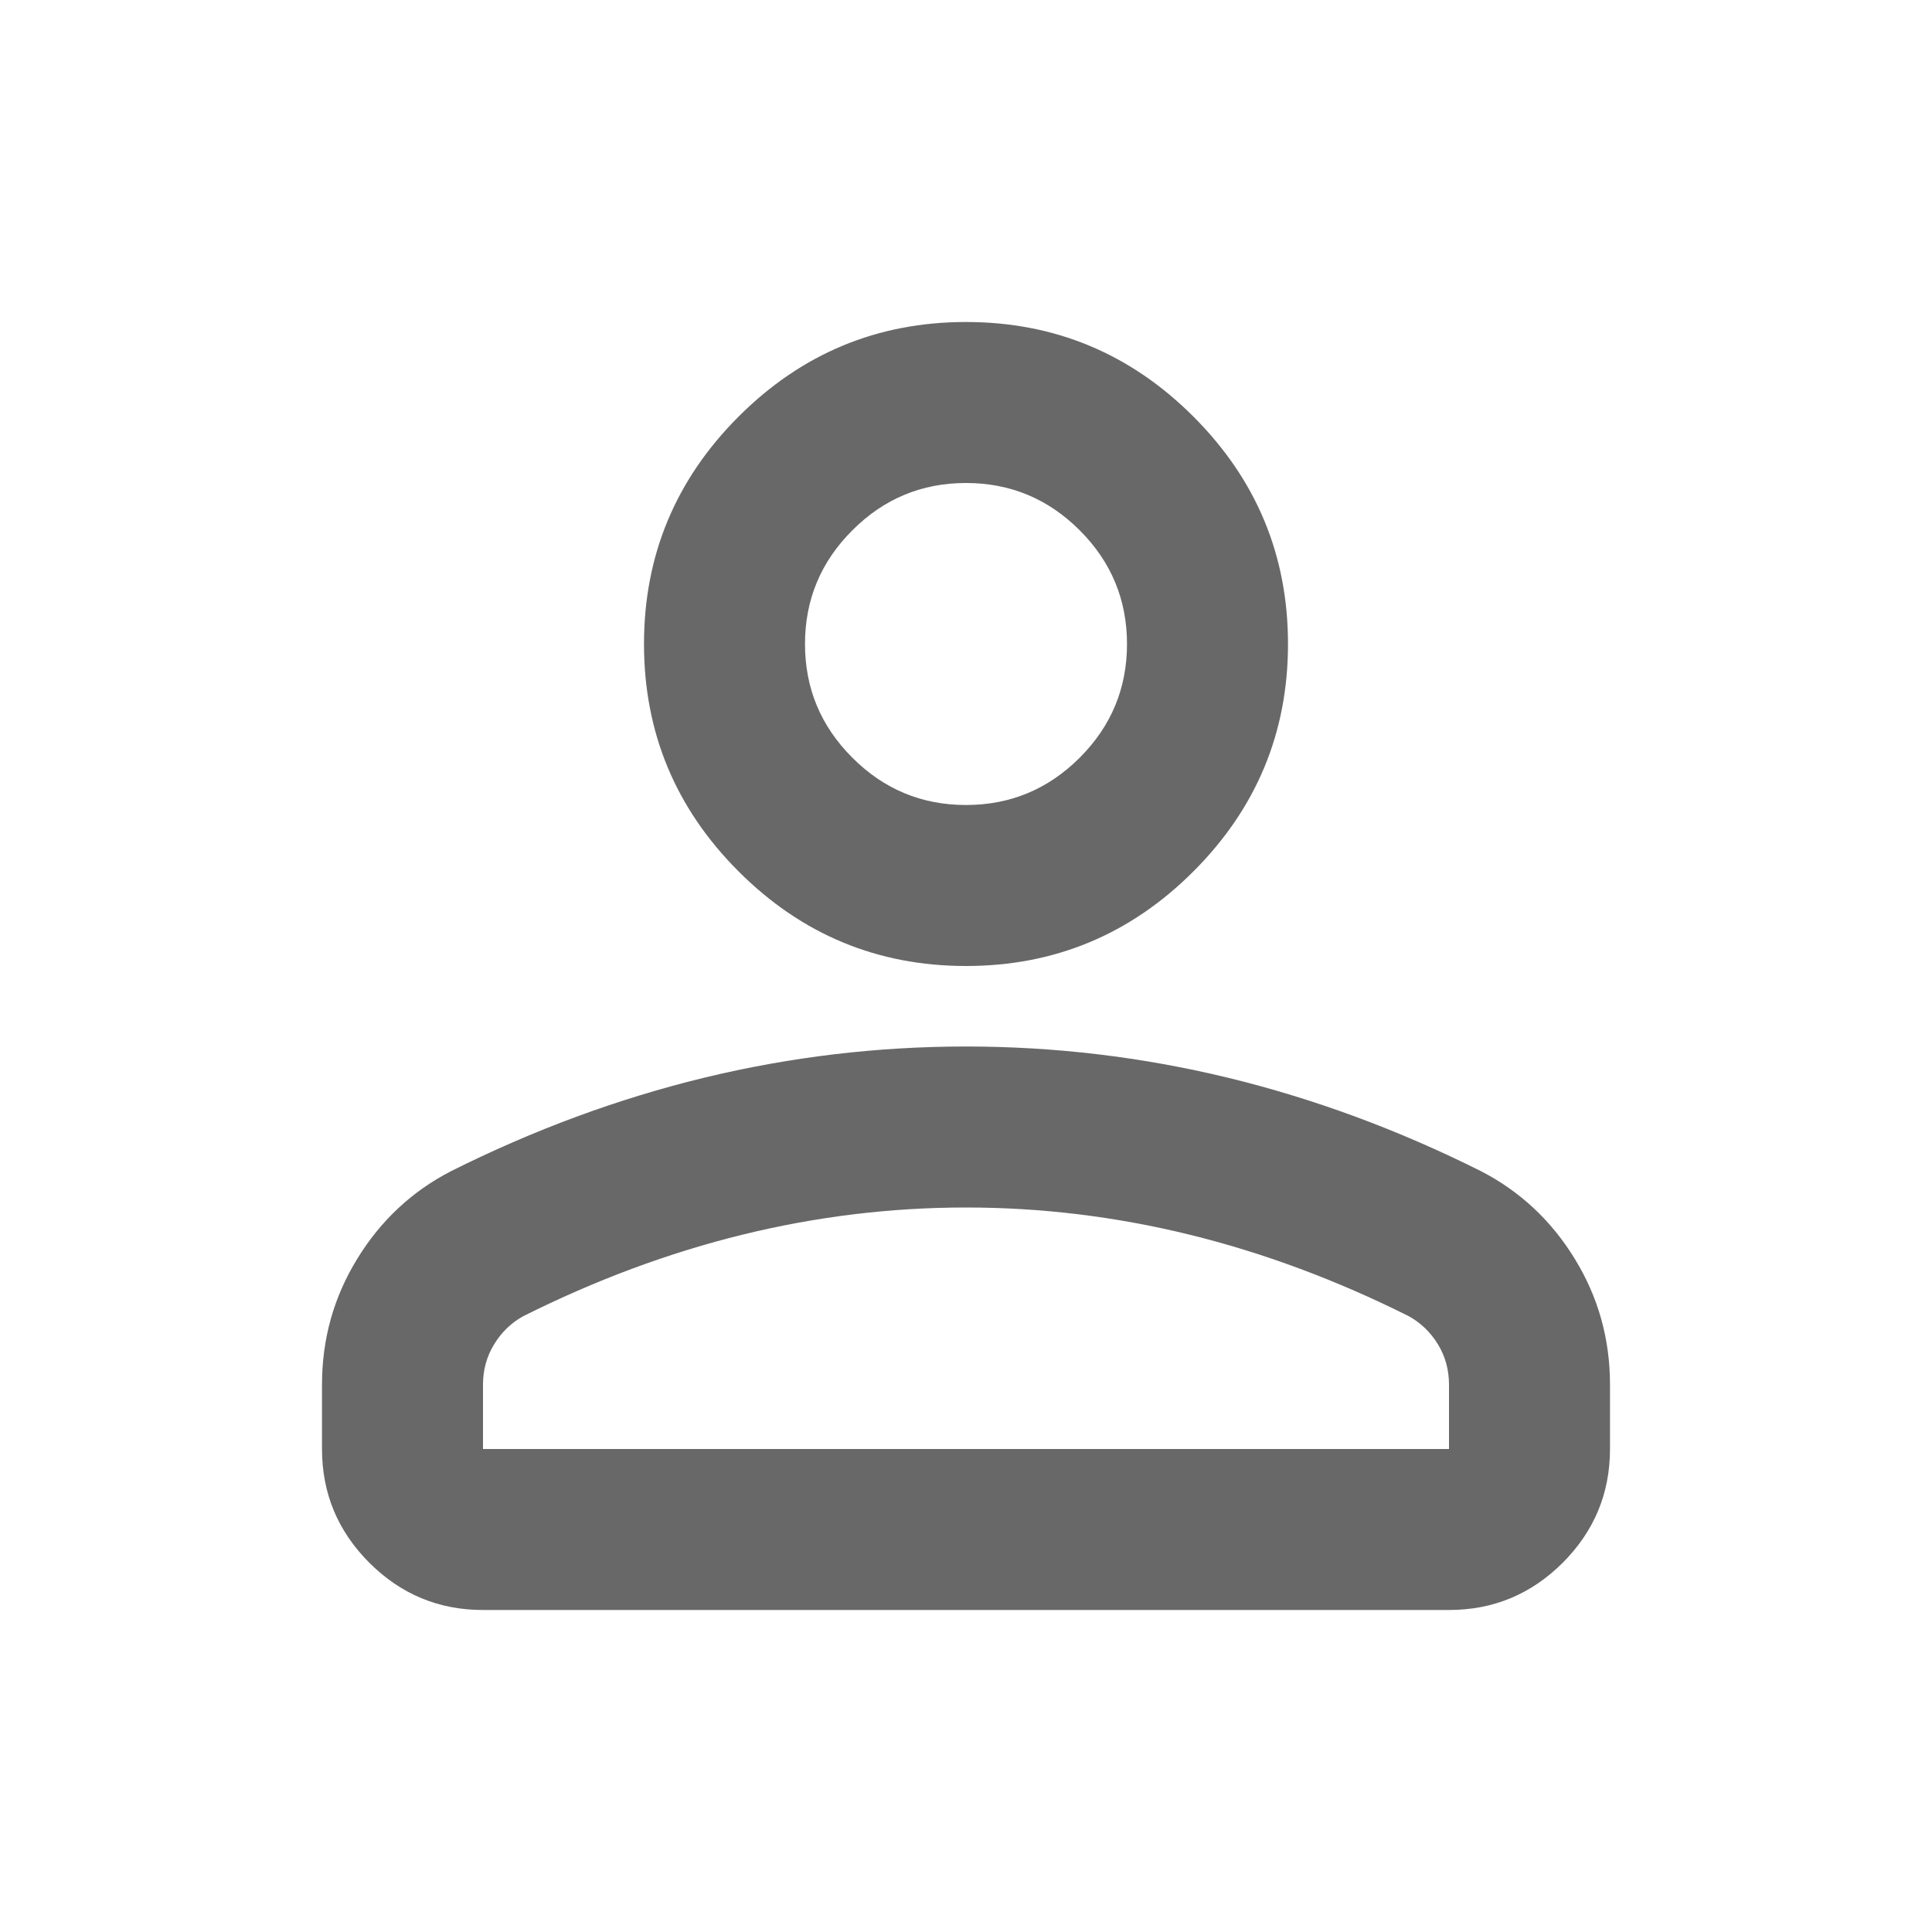
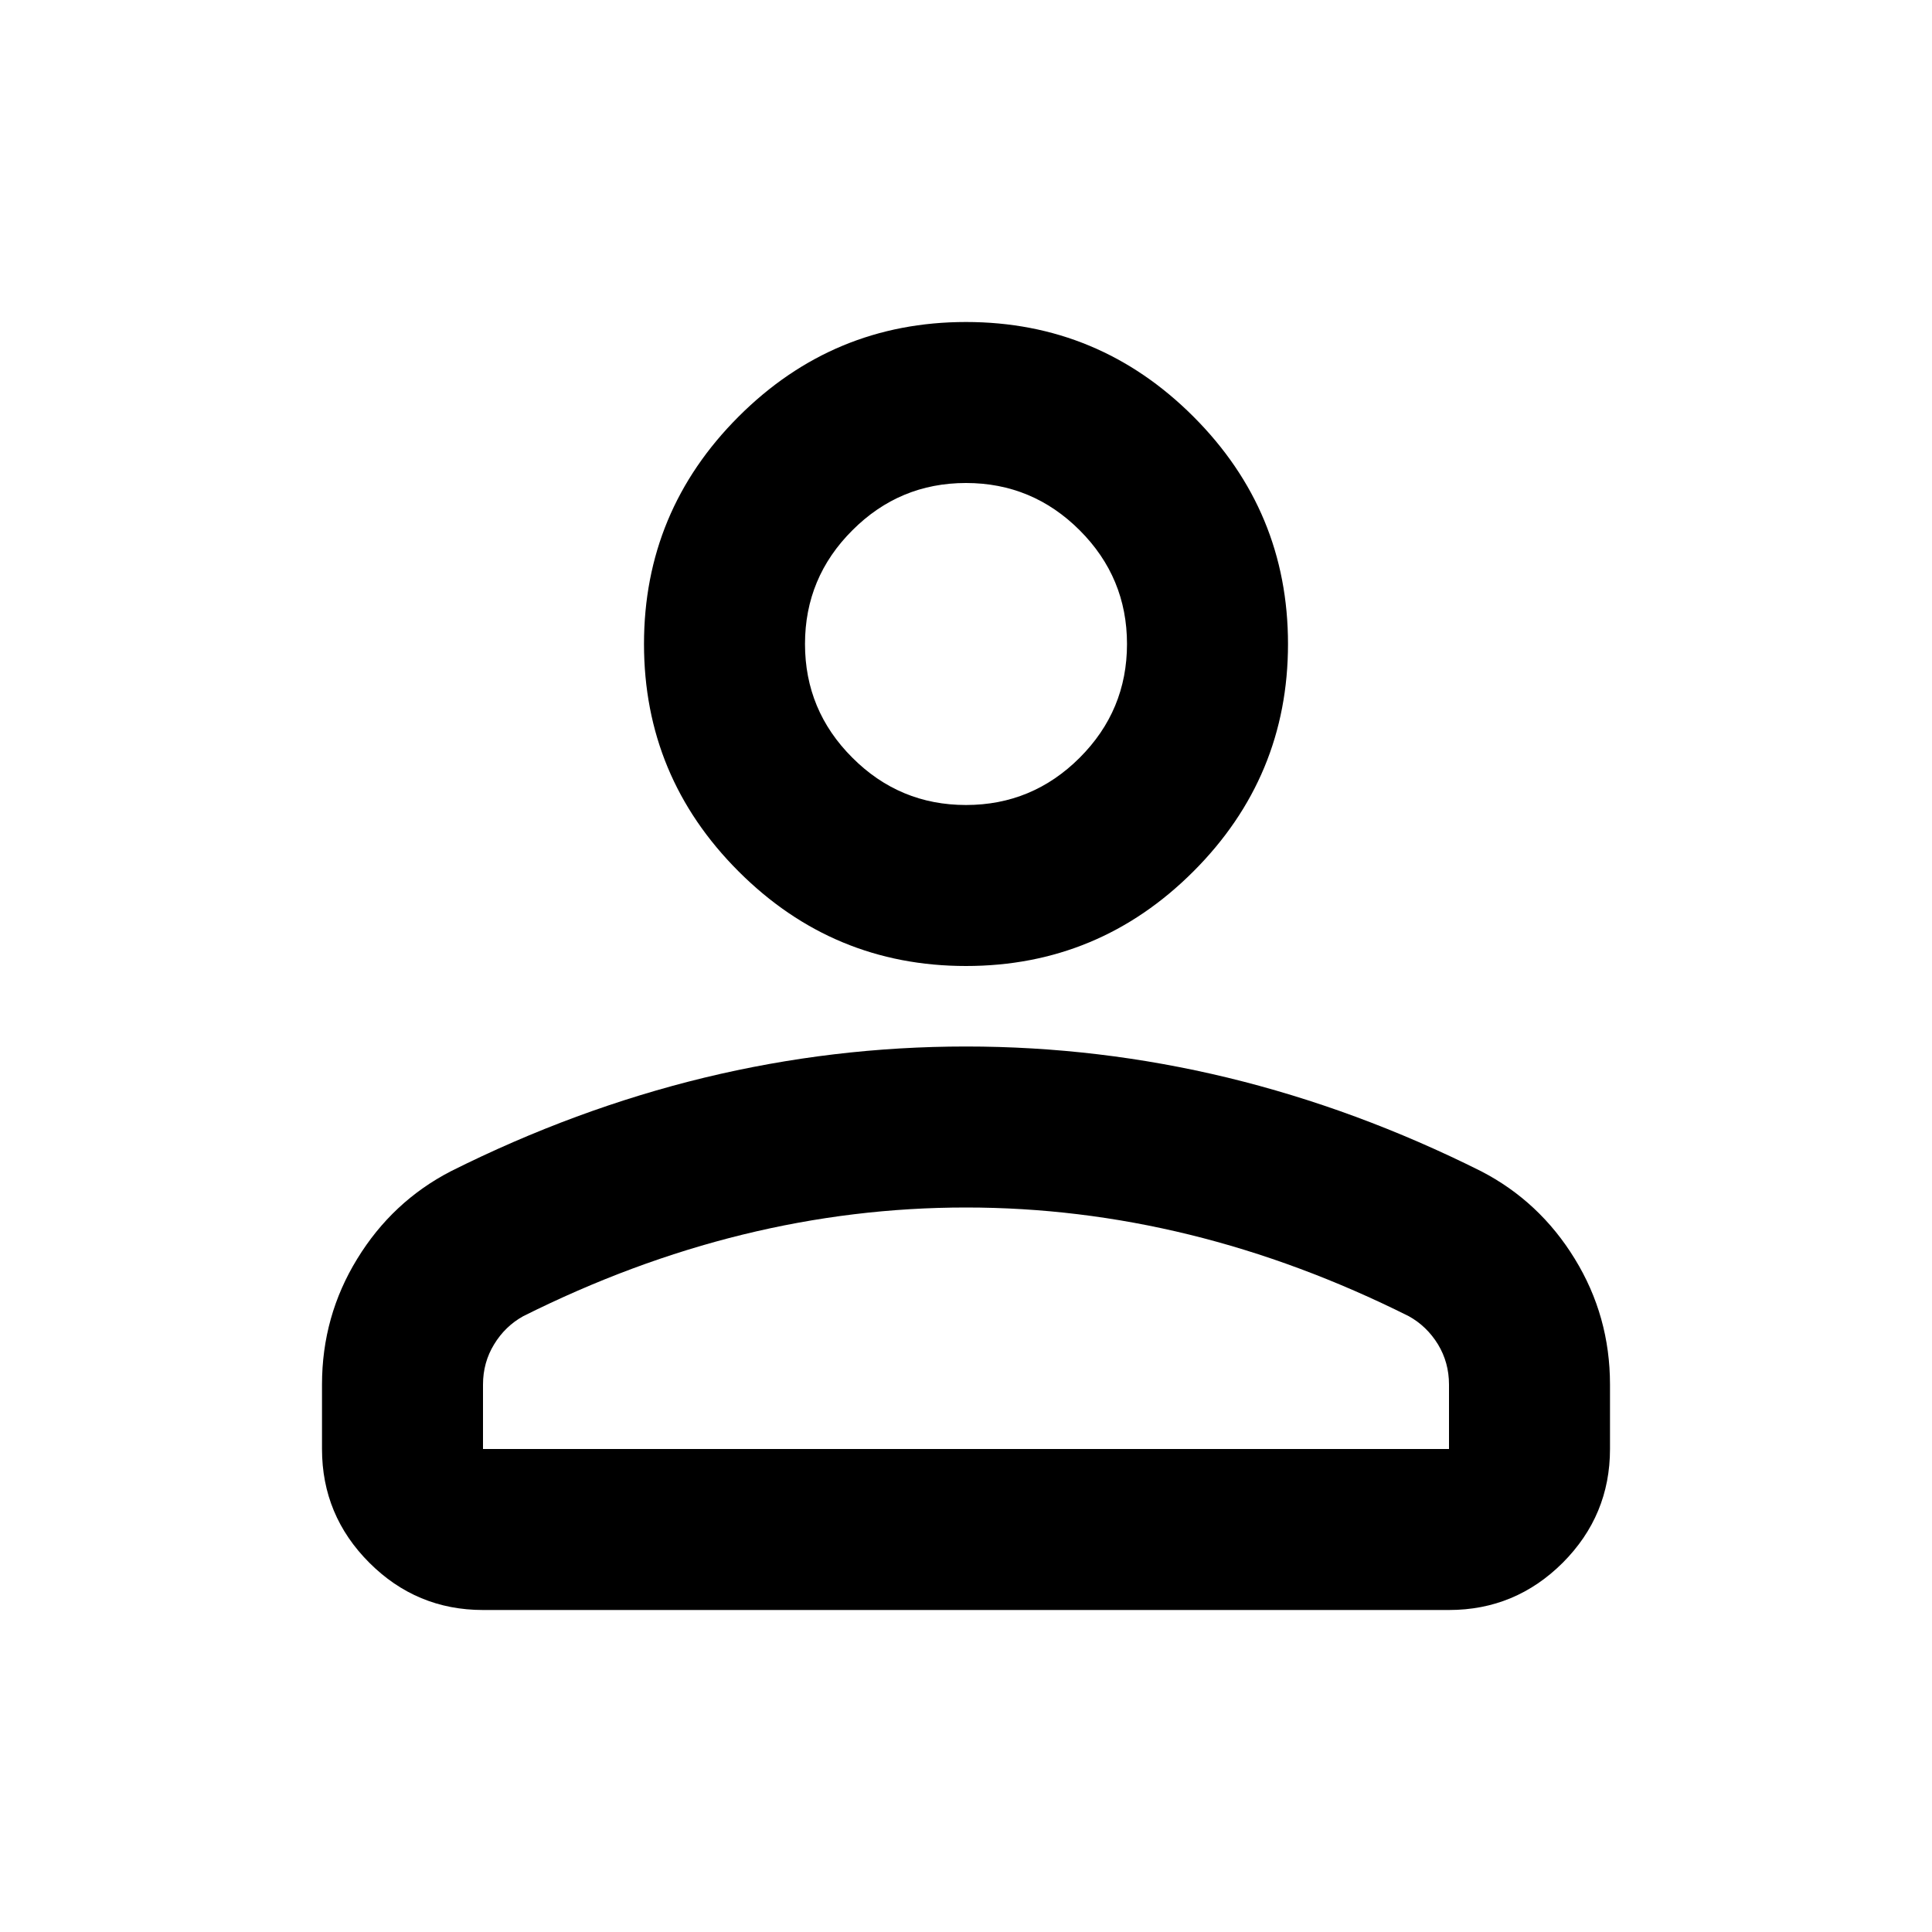
<svg xmlns="http://www.w3.org/2000/svg" width="24" height="24" viewBox="0 0 24 24" fill="none">
  <mask id="mask0_662_13274" style="mask-type:alpha" maskUnits="userSpaceOnUse" x="0" y="0" width="24" height="24">
    <rect width="24" height="24" fill="#D9D9D9" />
  </mask>
  <g mask="url(#mask0_662_13274)">
-     <path d="M12 12C10.9 12 9.958 11.608 9.175 10.825C8.392 10.042 8 9.1 8 8C8 6.9 8.392 5.958 9.175 5.175C9.958 4.392 10.9 4 12 4C13.1 4 14.042 4.392 14.825 5.175C15.608 5.958 16 6.9 16 8C16 9.1 15.608 10.042 14.825 10.825C14.042 11.608 13.1 12 12 12ZM18 20H6C5.45 20 4.979 19.804 4.588 19.413C4.196 19.021 4 18.55 4 18V17.2C4 16.633 4.146 16.112 4.438 15.637C4.729 15.162 5.117 14.8 5.6 14.55C6.633 14.033 7.683 13.646 8.75 13.387C9.817 13.129 10.9 13 12 13C13.1 13 14.183 13.129 15.25 13.387C16.317 13.646 17.367 14.033 18.4 14.55C18.883 14.8 19.271 15.162 19.562 15.637C19.854 16.112 20 16.633 20 17.2V18C20 18.55 19.804 19.021 19.413 19.413C19.021 19.804 18.55 20 18 20ZM6 18H18V17.2C18 17.017 17.954 16.85 17.863 16.7C17.771 16.55 17.65 16.433 17.5 16.35C16.6 15.9 15.692 15.562 14.775 15.337C13.858 15.112 12.933 15 12 15C11.067 15 10.142 15.112 9.225 15.337C8.308 15.562 7.4 15.9 6.5 16.35C6.35 16.433 6.229 16.55 6.138 16.7C6.046 16.85 6 17.017 6 17.2V18ZM12 10C12.55 10 13.021 9.804 13.413 9.412C13.804 9.021 14 8.55 14 8C14 7.45 13.804 6.979 13.413 6.588C13.021 6.196 12.55 6 12 6C11.45 6 10.979 6.196 10.588 6.588C10.196 6.979 10 7.45 10 8C10 8.55 10.196 9.021 10.588 9.412C10.979 9.804 11.45 10 12 10Z" fill="#686868" />
+     <path d="M12 12C10.9 12 9.958 11.608 9.175 10.825C8.392 10.042 8 9.1 8 8C8 6.9 8.392 5.958 9.175 5.175C9.958 4.392 10.9 4 12 4C13.1 4 14.042 4.392 14.825 5.175C15.608 5.958 16 6.9 16 8C16 9.1 15.608 10.042 14.825 10.825C14.042 11.608 13.1 12 12 12ZM18 20H6C5.45 20 4.979 19.804 4.588 19.413C4.196 19.021 4 18.55 4 18V17.2C4 16.633 4.146 16.112 4.438 15.637C4.729 15.162 5.117 14.8 5.6 14.55C6.633 14.033 7.683 13.646 8.75 13.387C9.817 13.129 10.9 13 12 13C13.1 13 14.183 13.129 15.25 13.387C16.317 13.646 17.367 14.033 18.4 14.55C18.883 14.8 19.271 15.162 19.562 15.637C19.854 16.112 20 16.633 20 17.2V18C20 18.55 19.804 19.021 19.413 19.413C19.021 19.804 18.55 20 18 20ZM6 18H18V17.2C18 17.017 17.954 16.85 17.863 16.7C17.771 16.55 17.65 16.433 17.5 16.35C16.6 15.9 15.692 15.562 14.775 15.337C13.858 15.112 12.933 15 12 15C11.067 15 10.142 15.112 9.225 15.337C8.308 15.562 7.4 15.9 6.5 16.35C6.35 16.433 6.229 16.55 6.138 16.7C6.046 16.85 6 17.017 6 17.2V18ZM12 10C12.55 10 13.021 9.804 13.413 9.412C13.804 9.021 14 8.55 14 8C14 7.45 13.804 6.979 13.413 6.588C13.021 6.196 12.55 6 12 6C11.45 6 10.979 6.196 10.588 6.588C10.196 6.979 10 7.45 10 8C10 8.55 10.196 9.021 10.588 9.412C10.979 9.804 11.45 10 12 10Z" fill="currentColor" />
  </g>
</svg>
